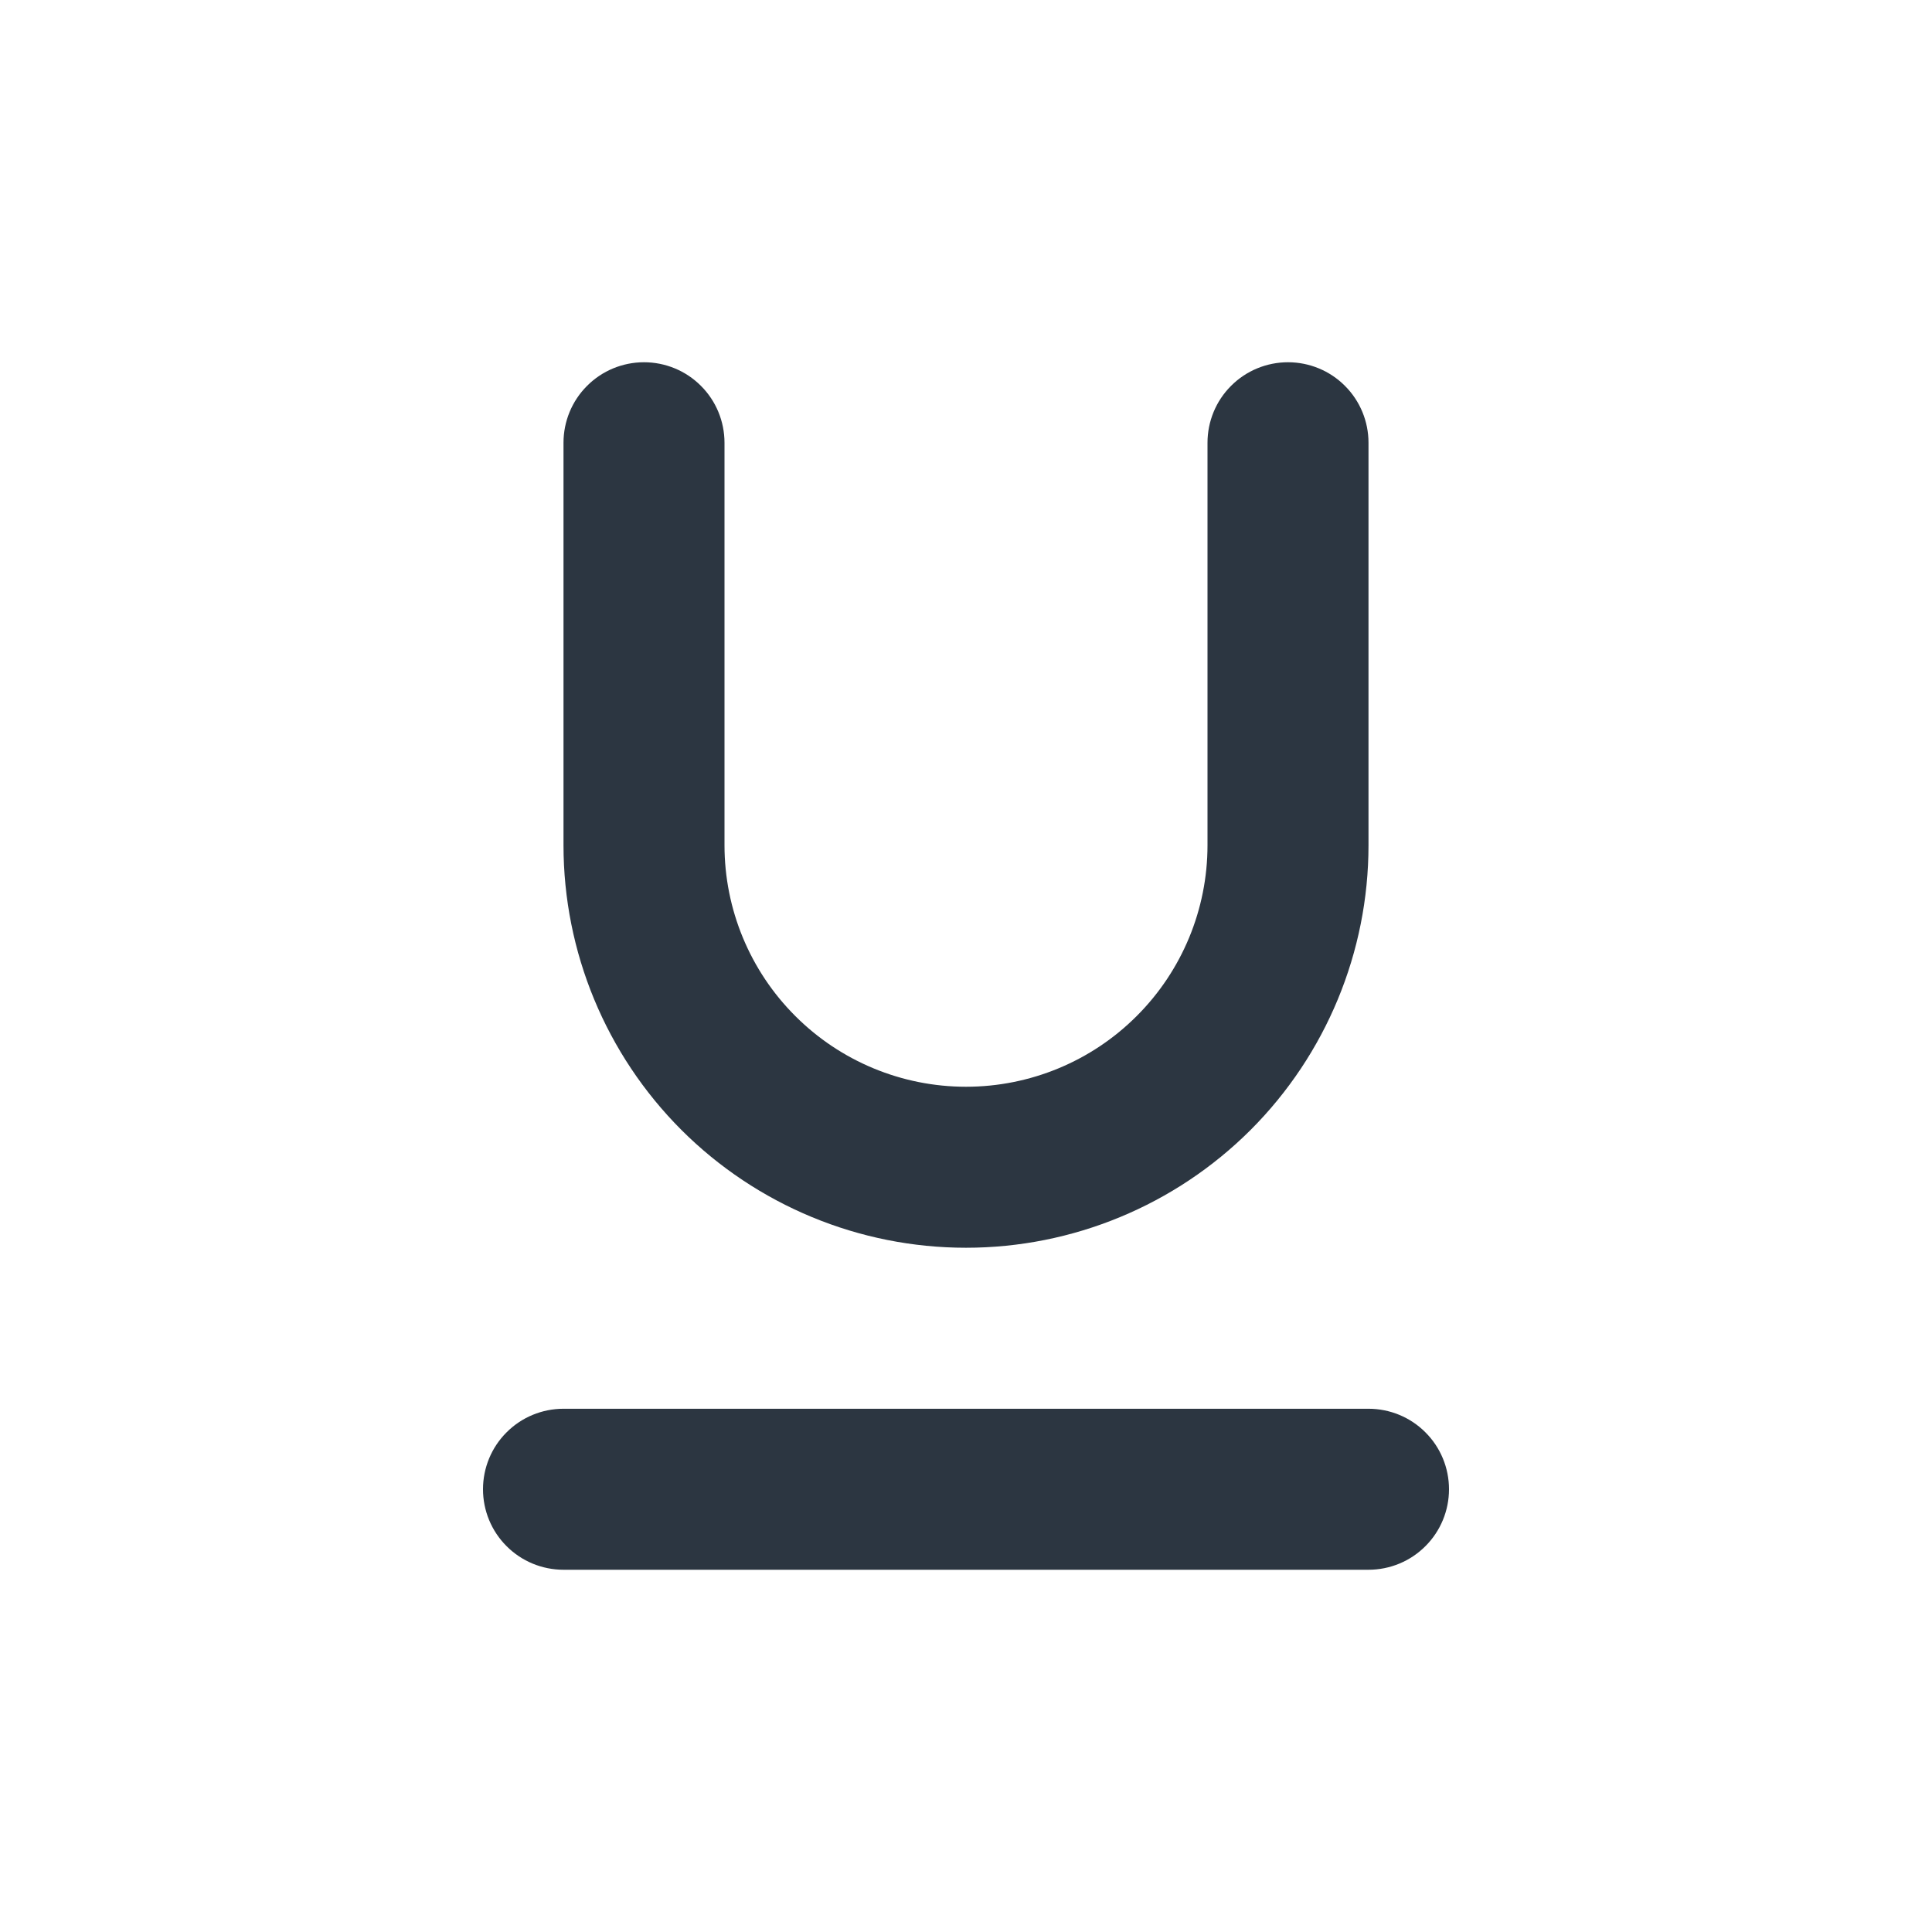
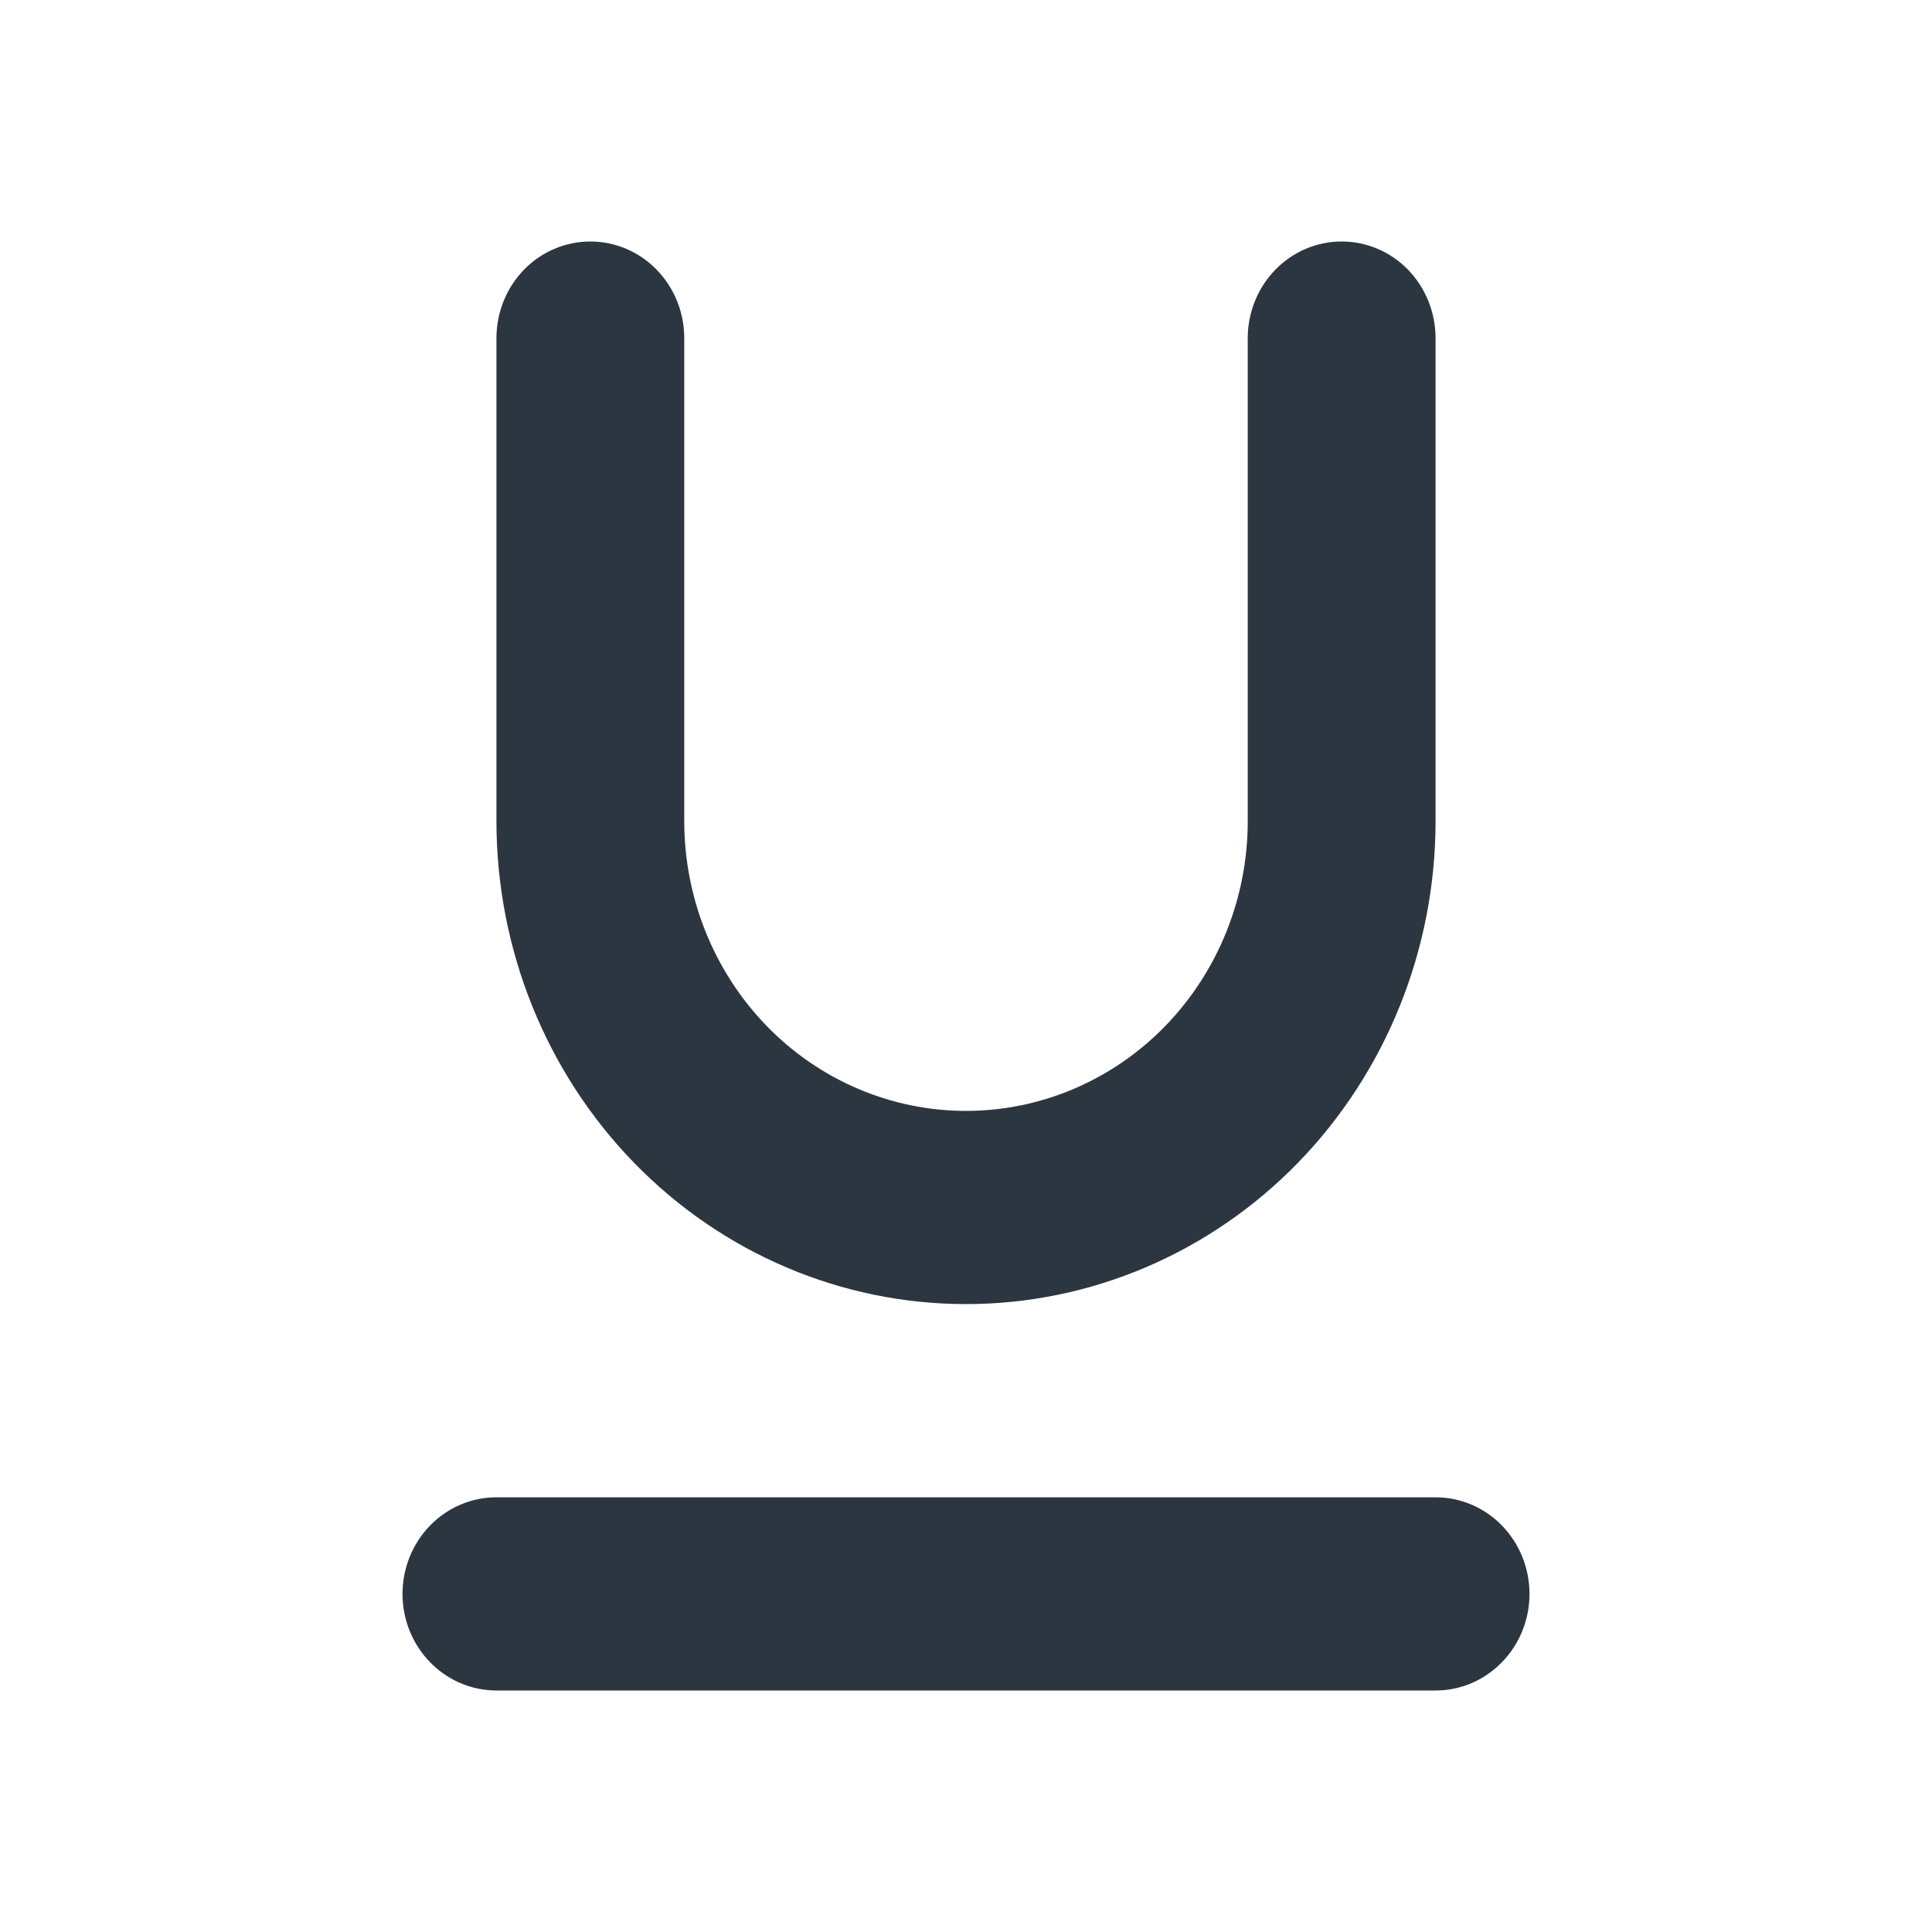
<svg xmlns="http://www.w3.org/2000/svg" width="24" height="24" viewBox="0 0 24 24" fill="none">
-   <g id="Icons/24/Underline">
-     <path id="Vector" d="M12 15.5C13.326 15.5 14.598 14.973 15.536 14.036C16.473 13.098 17 11.826 17 10.5V5.5C17 5.235 16.895 4.98 16.707 4.793C16.52 4.605 16.265 4.5 16 4.5C15.735 4.5 15.48 4.605 15.293 4.793C15.105 4.98 15 5.235 15 5.5V10.5C15 11.296 14.684 12.059 14.121 12.621C13.559 13.184 12.796 13.5 12 13.5C11.204 13.5 10.441 13.184 9.879 12.621C9.316 12.059 9 11.296 9 10.5V5.5C9 5.235 8.895 4.98 8.707 4.793C8.52 4.605 8.265 4.5 8 4.5C7.735 4.5 7.48 4.605 7.293 4.793C7.105 4.98 7 5.235 7 5.5V10.5C7 11.826 7.527 13.098 8.464 14.036C9.402 14.973 10.674 15.5 12 15.5ZM17 17.5H7C6.735 17.5 6.48 17.605 6.293 17.793C6.105 17.98 6 18.235 6 18.5C6 18.765 6.105 19.02 6.293 19.207C6.48 19.395 6.735 19.5 7 19.5H17C17.265 19.5 17.52 19.395 17.707 19.207C17.895 19.02 18 18.765 18 18.5C18 18.235 17.895 17.98 17.707 17.793C17.52 17.605 17.265 17.5 17 17.5Z" fill="#2C3641" />
-   </g>
+   <path d="M12 16.2C13.547 16.2 15.031 15.568 16.125 14.443C17.219 13.317 17.833 11.791 17.833 10.2V4.2C17.833 3.882 17.71 3.577 17.492 3.351C17.273 3.126 16.976 3 16.667 3C16.357 3 16.061 3.126 15.842 3.351C15.623 3.577 15.5 3.882 15.5 4.2V10.2C15.5 11.155 15.131 12.07 14.475 12.746C13.819 13.421 12.928 13.8 12 13.8C11.072 13.8 10.181 13.421 9.525 12.746C8.869 12.07 8.5 11.155 8.5 10.2V4.2C8.5 3.882 8.377 3.577 8.158 3.351C7.939 3.126 7.643 3 7.333 3C7.024 3 6.727 3.126 6.508 3.351C6.29 3.577 6.167 3.882 6.167 4.2V10.2C6.167 11.791 6.781 13.317 7.875 14.443C8.969 15.568 10.453 16.2 12 16.2ZM17.833 18.6H6.167C5.857 18.6 5.561 18.726 5.342 18.951C5.123 19.177 5 19.482 5 19.8C5 20.118 5.123 20.424 5.342 20.648C5.561 20.874 5.857 21 6.167 21H17.833C18.143 21 18.439 20.874 18.658 20.648C18.877 20.424 19 20.118 19 19.8C19 19.482 18.877 19.177 18.658 18.951C18.439 18.726 18.143 18.6 17.833 18.6Z" fill="#2C3641" />
</svg>
